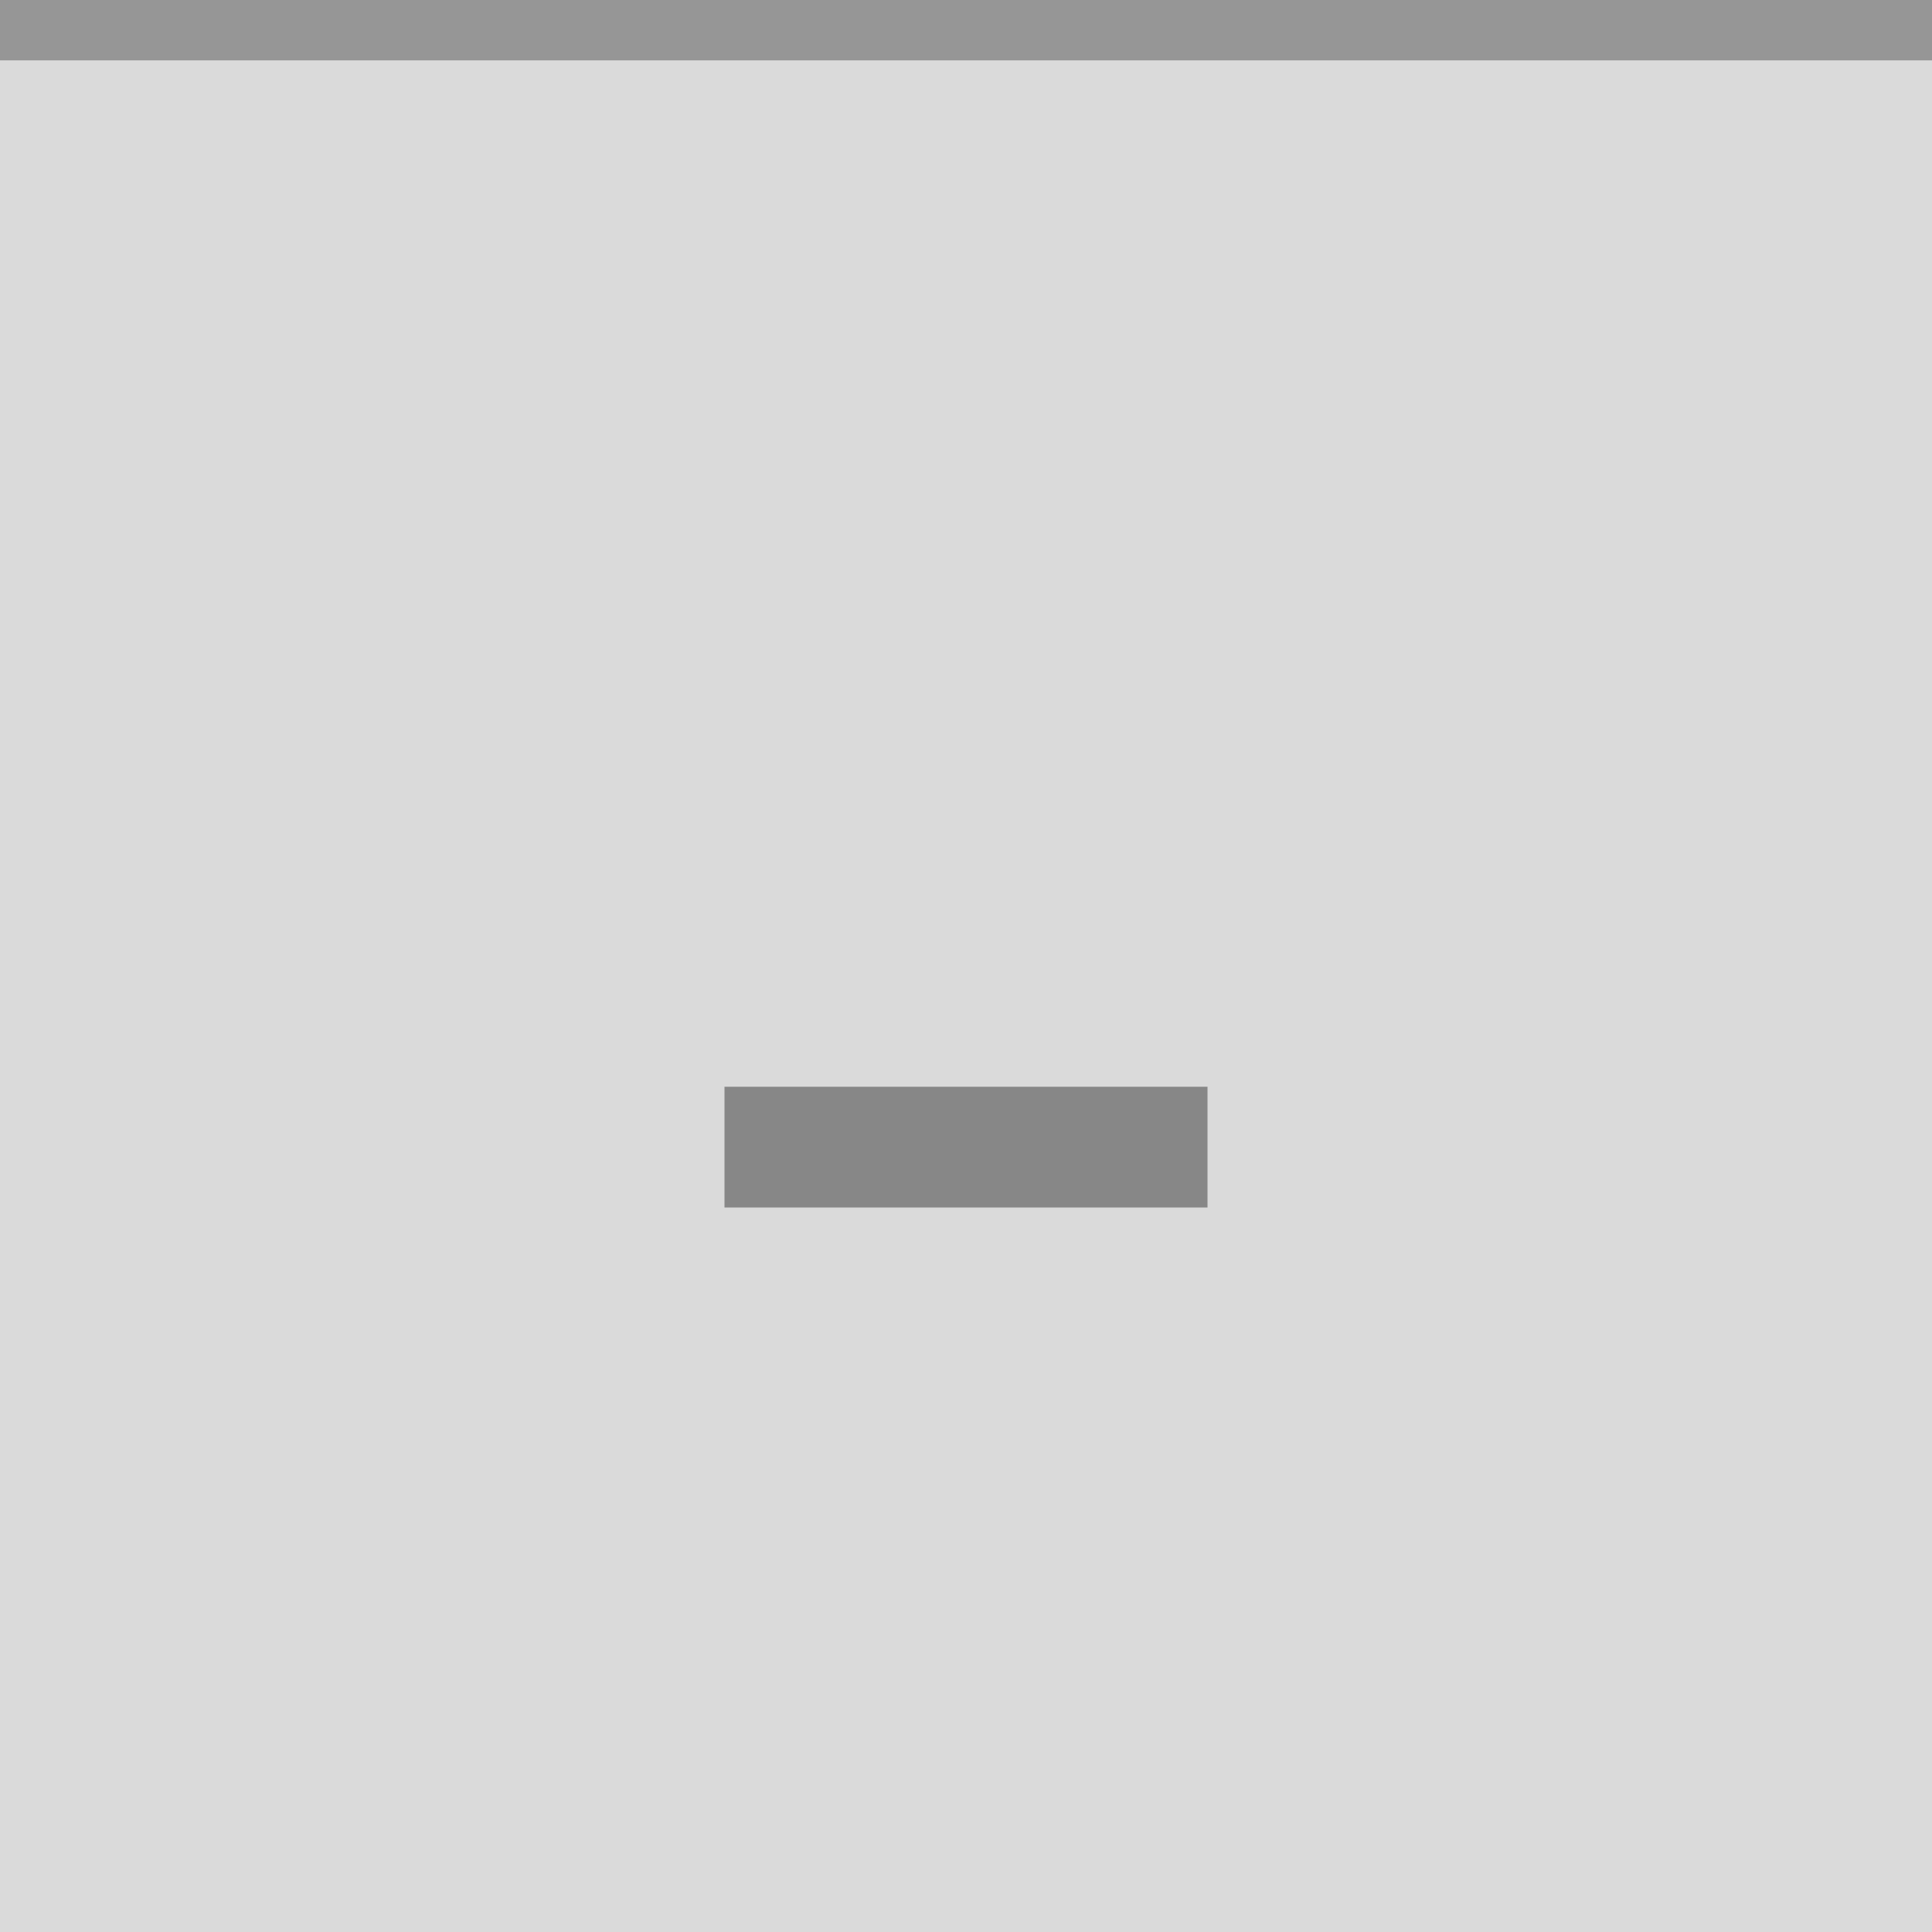
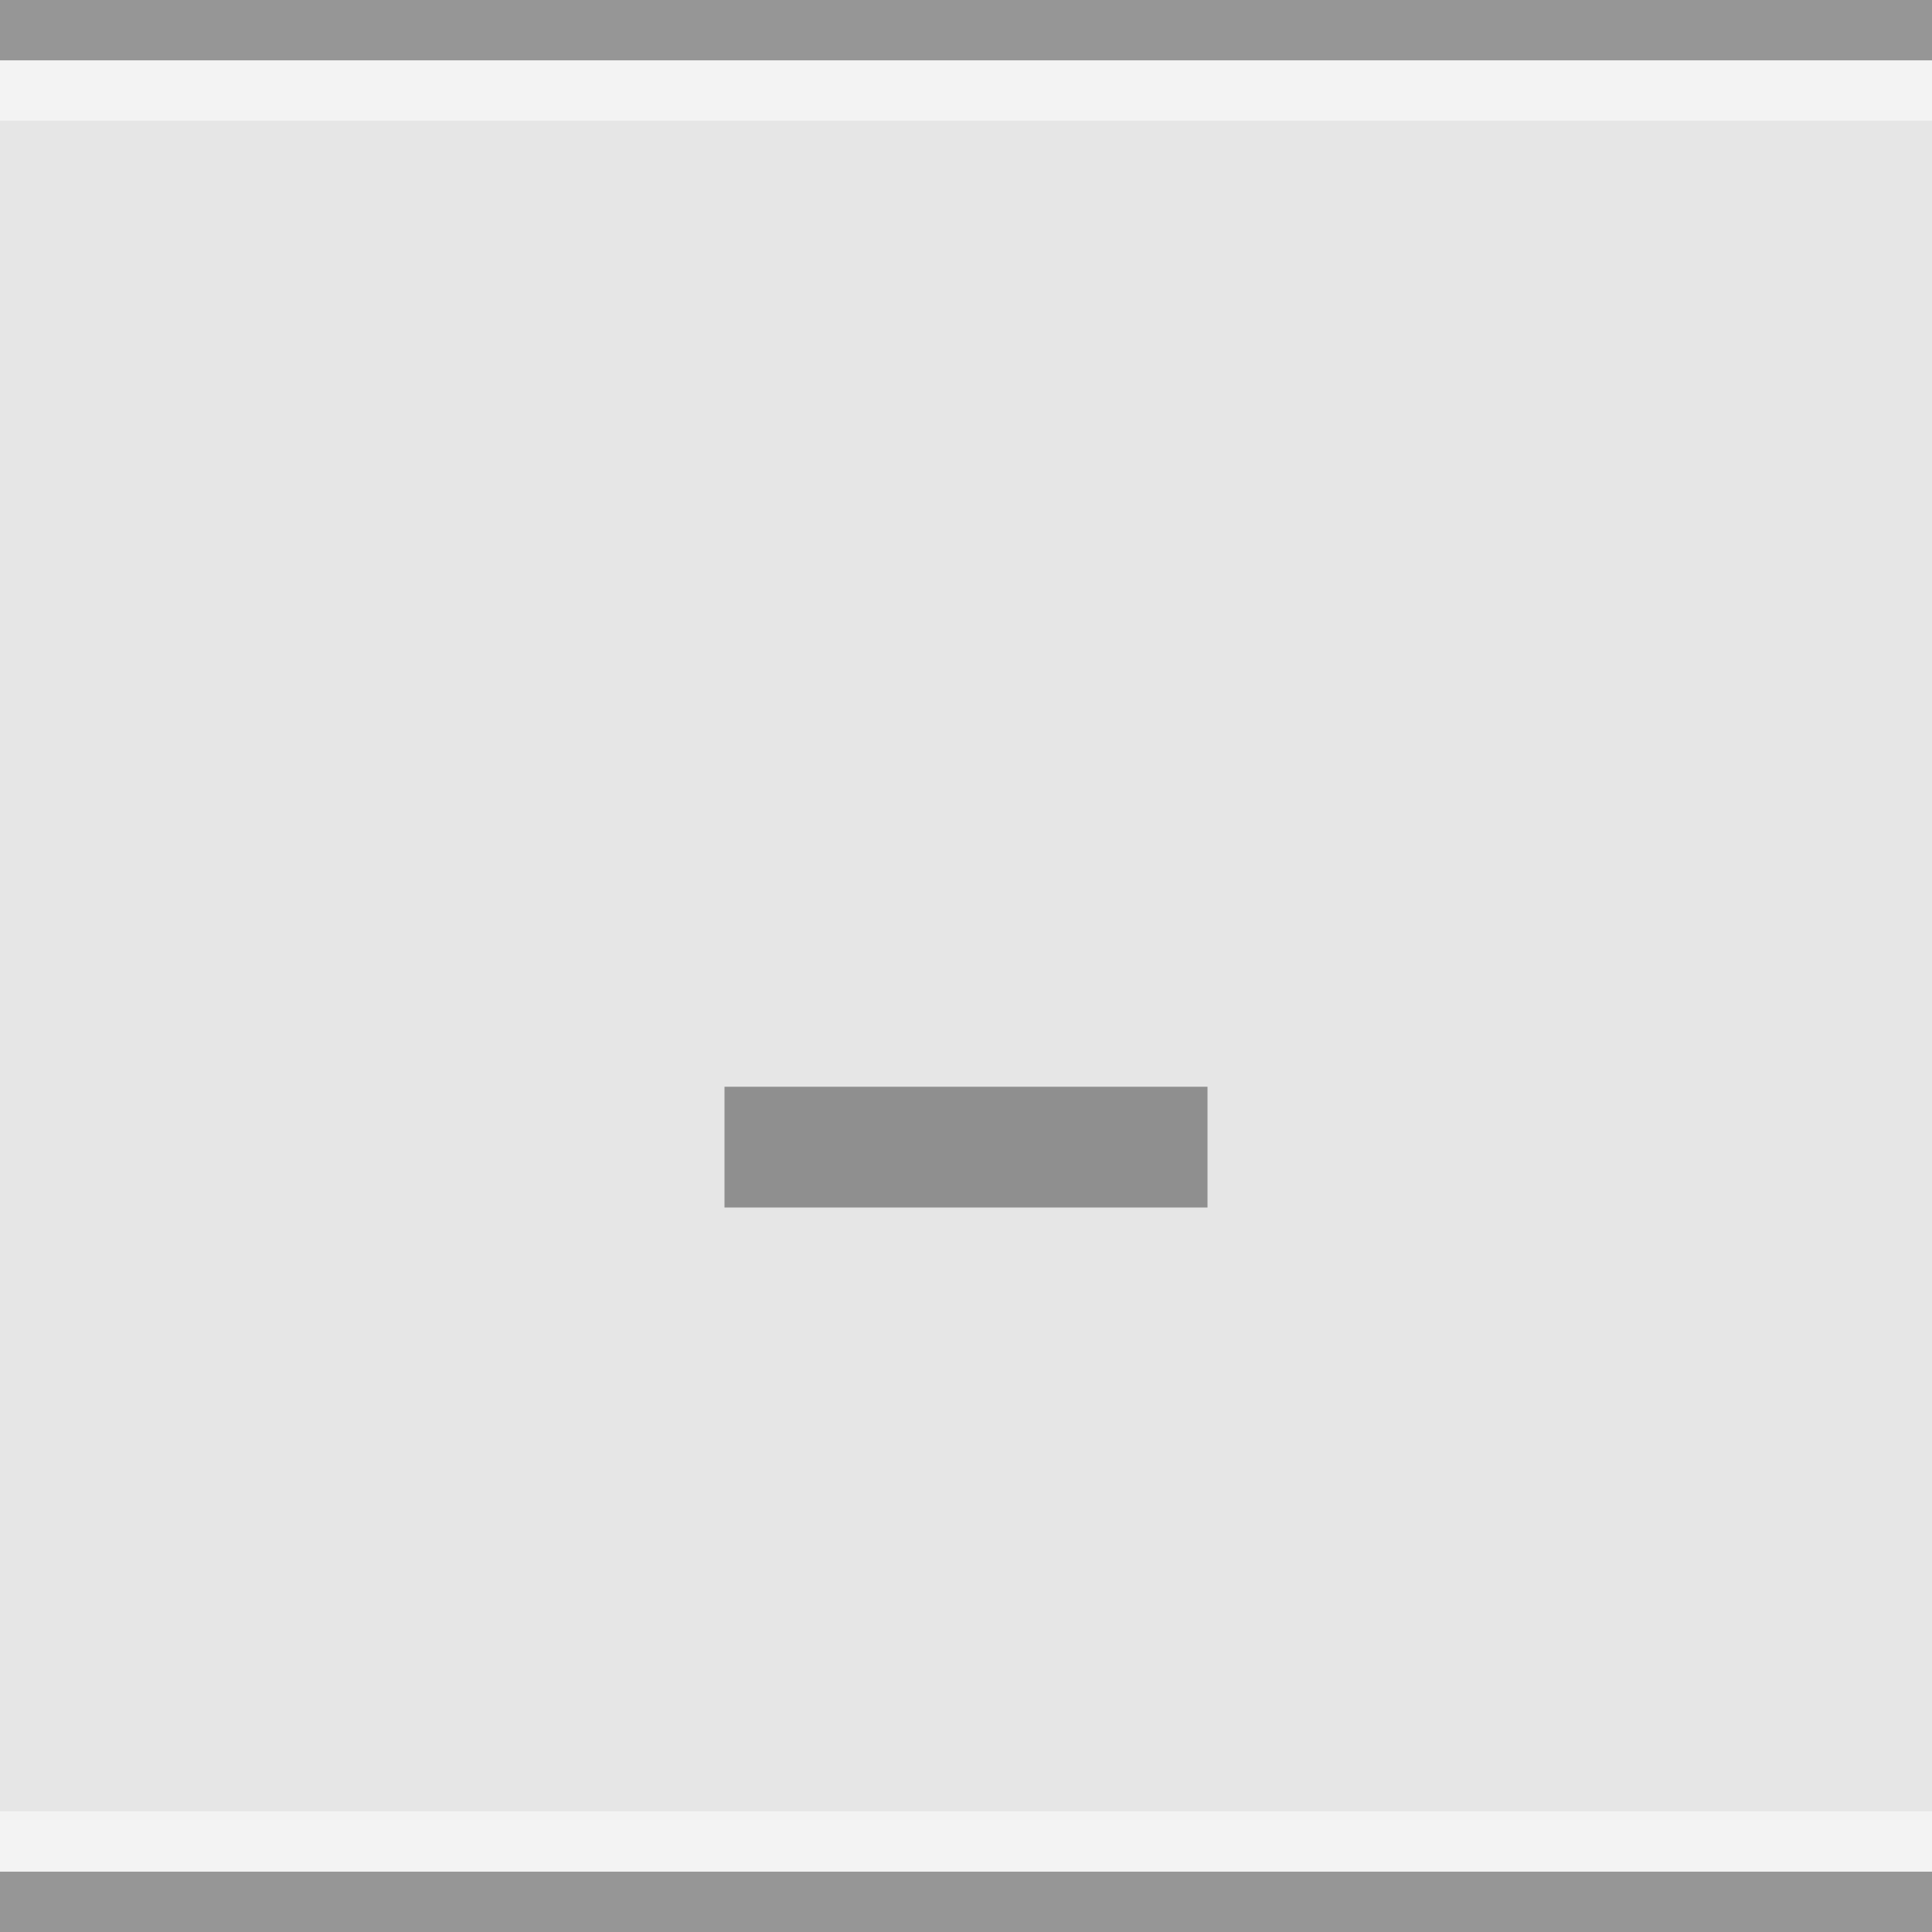
- <svg xmlns="http://www.w3.org/2000/svg" width="32" height="32" viewBox="0 0 32 32" version="1.1" id="svg12">
+ <svg xmlns="http://www.w3.org/2000/svg" id="svg12" version="1.1" viewBox="0 0 32 32" height="32" width="32">
  <defs id="defs16" />
-   <rect width="32" height="32" fill="#D6D6D6" id="rect2" style="fill:#dadada;fill-opacity:1" />
-   <rect width="32" height="1" fill="#FFFFFF" fill-opacity="0.4" id="rect4" style="fill:#969696;fill-opacity:1" />
-   <g fill="#000000" opacity="0.38" id="g10">
-     <circle cx="16" cy="16" r="12" opacity="0" id="circle6" />
-     <path d="m12 18h8v2h-8z" id="path8" />
+   <rect style="fill:#e6e6e6;fill-opacity:1" id="rect2" fill="#E0E0E0" height="32" width="32" />
+   <rect style="fill:#969696;fill-opacity:1" id="rect4" fill-opacity="0.4" fill="#FFFFFF" height="1" width="32" />
+   <g style="opacity:0.38" id="g10" opacity="0.6" fill="#000000">
+     <circle id="circle6" opacity="0" r="12" cy="16" cx="16" />
+     <path id="path8" d="m12 18h8v2h-8z" />
  </g>
+   <rect y="1" x="0" width="32" height="1" fill="#FFFFFF" fill-opacity="0.4" id="rect166" style="fill:#ffffff;fill-opacity:1;opacity:0.5" />
+   <rect y="31" x="-5.9604645e-08" width="32" height="1" fill="#FFFFFF" fill-opacity="0.4" id="rect166-8" style="fill:#969696;fill-opacity:1" />
+   <rect y="30" x="-5.9604645e-08" width="32" height="1" fill="#FFFFFF" fill-opacity="0.4" id="rect166-4" style="fill:#ffffff;fill-opacity:1;opacity:0.5" />
</svg>
